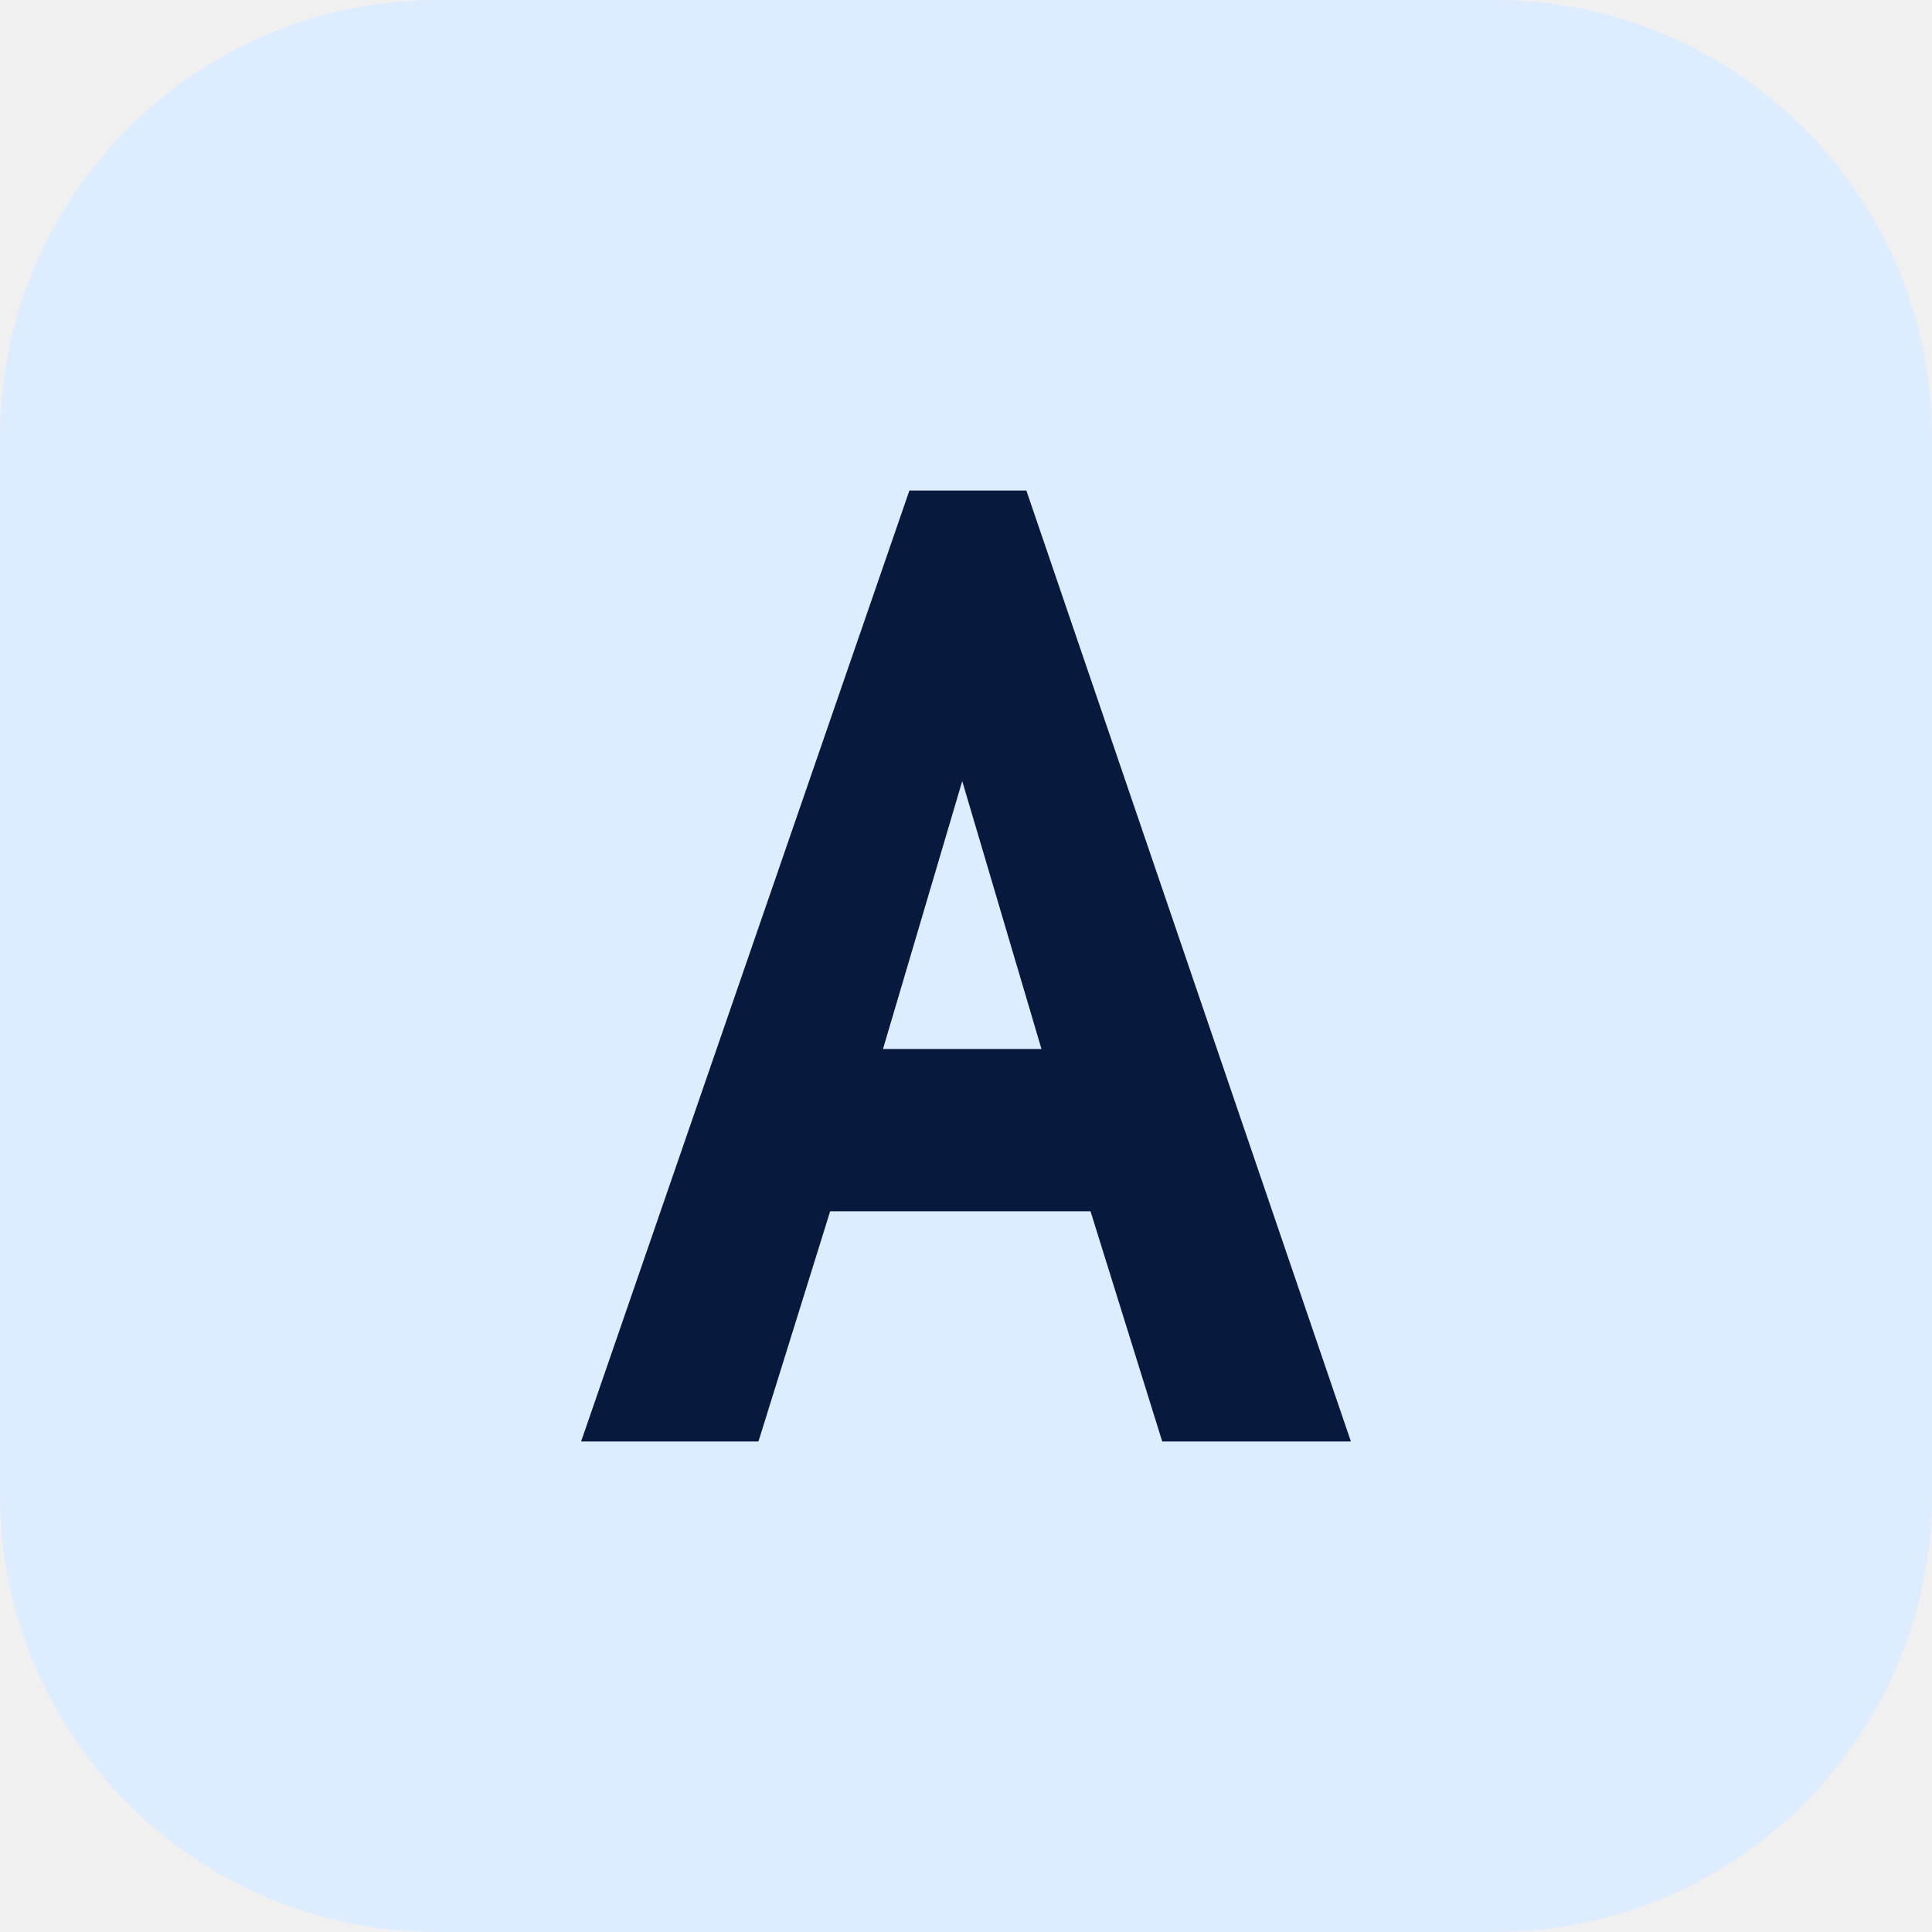
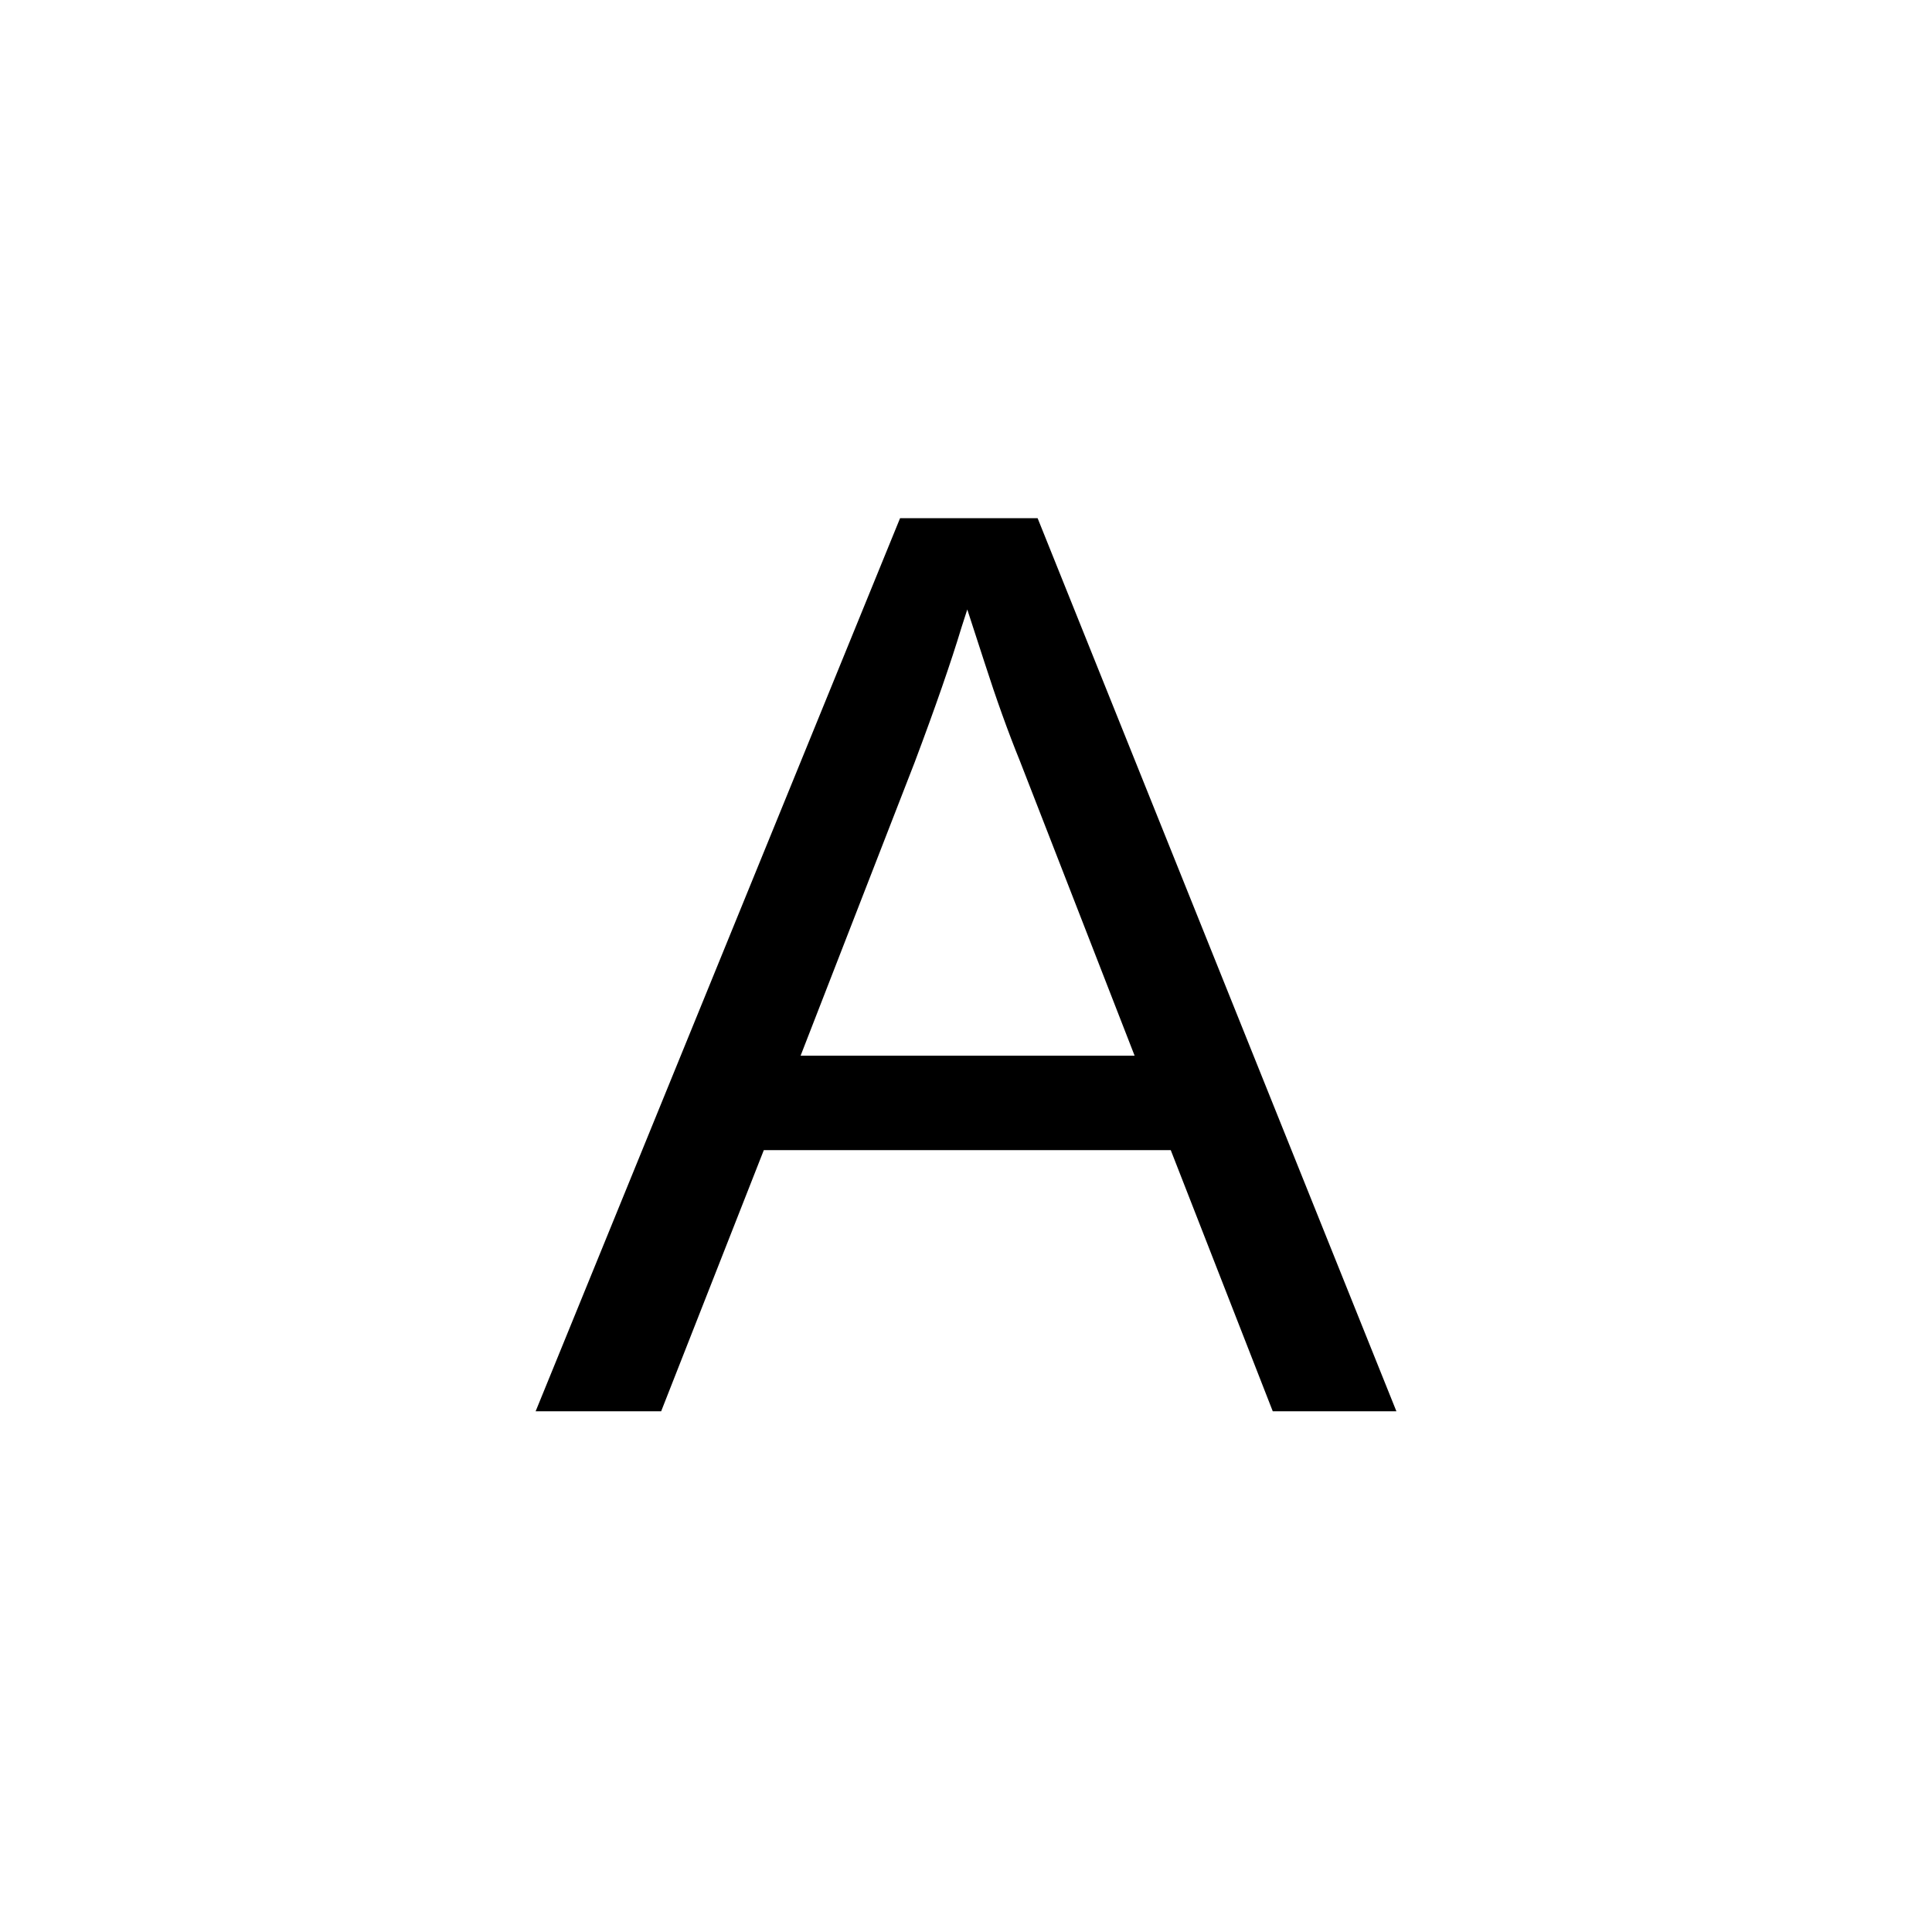
<svg xmlns="http://www.w3.org/2000/svg" viewBox="0 0 512 512">
-   <rect width="512" height="512" rx="116" fill="#ddecff" />
-   <path d="M154 382 241 130h31l86 252h-50l-19-61h-69l-19 61h-49Zm79-104h43l-21-71-21 71Z" fill="#071a3d" />
+   <rect width="512" height="512" fill="#ffffff" />
+   <text x="256" y="374" fill="#000000" font-family="Geist Sans, Geist, Arial, sans-serif" font-size="344" font-weight="500" letter-spacing="-28" text-anchor="middle">A</text>
</svg>
